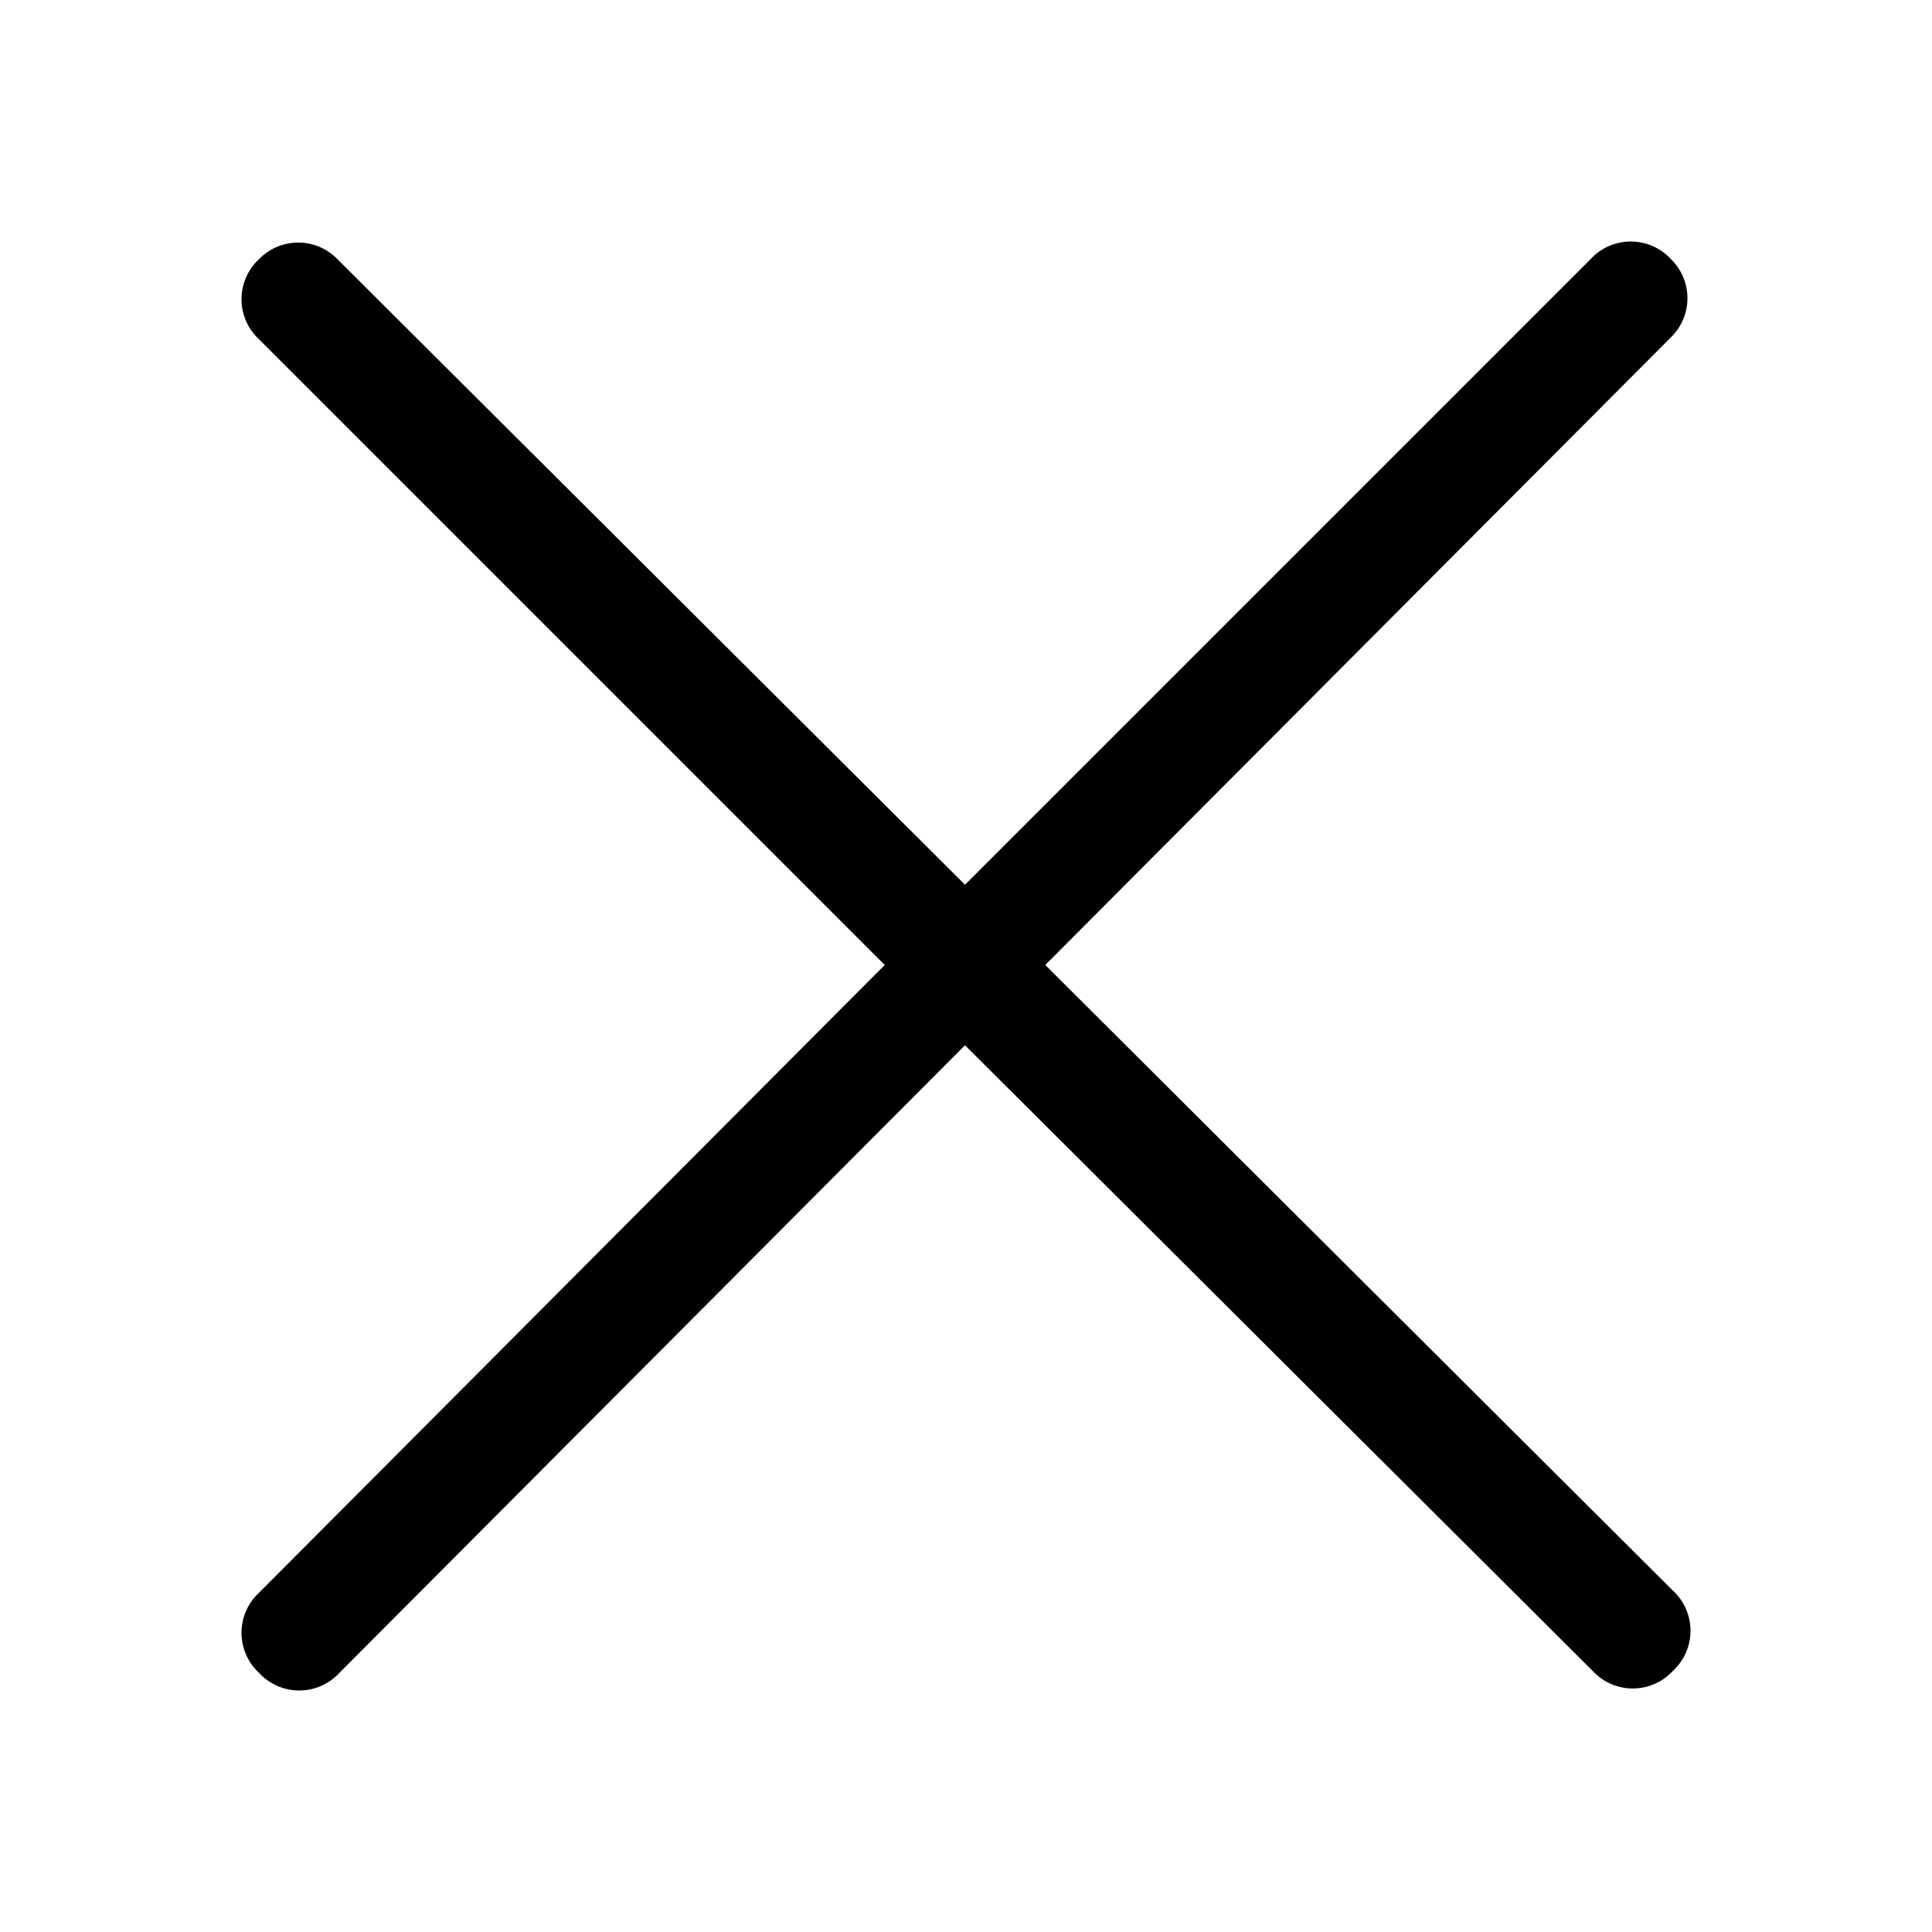
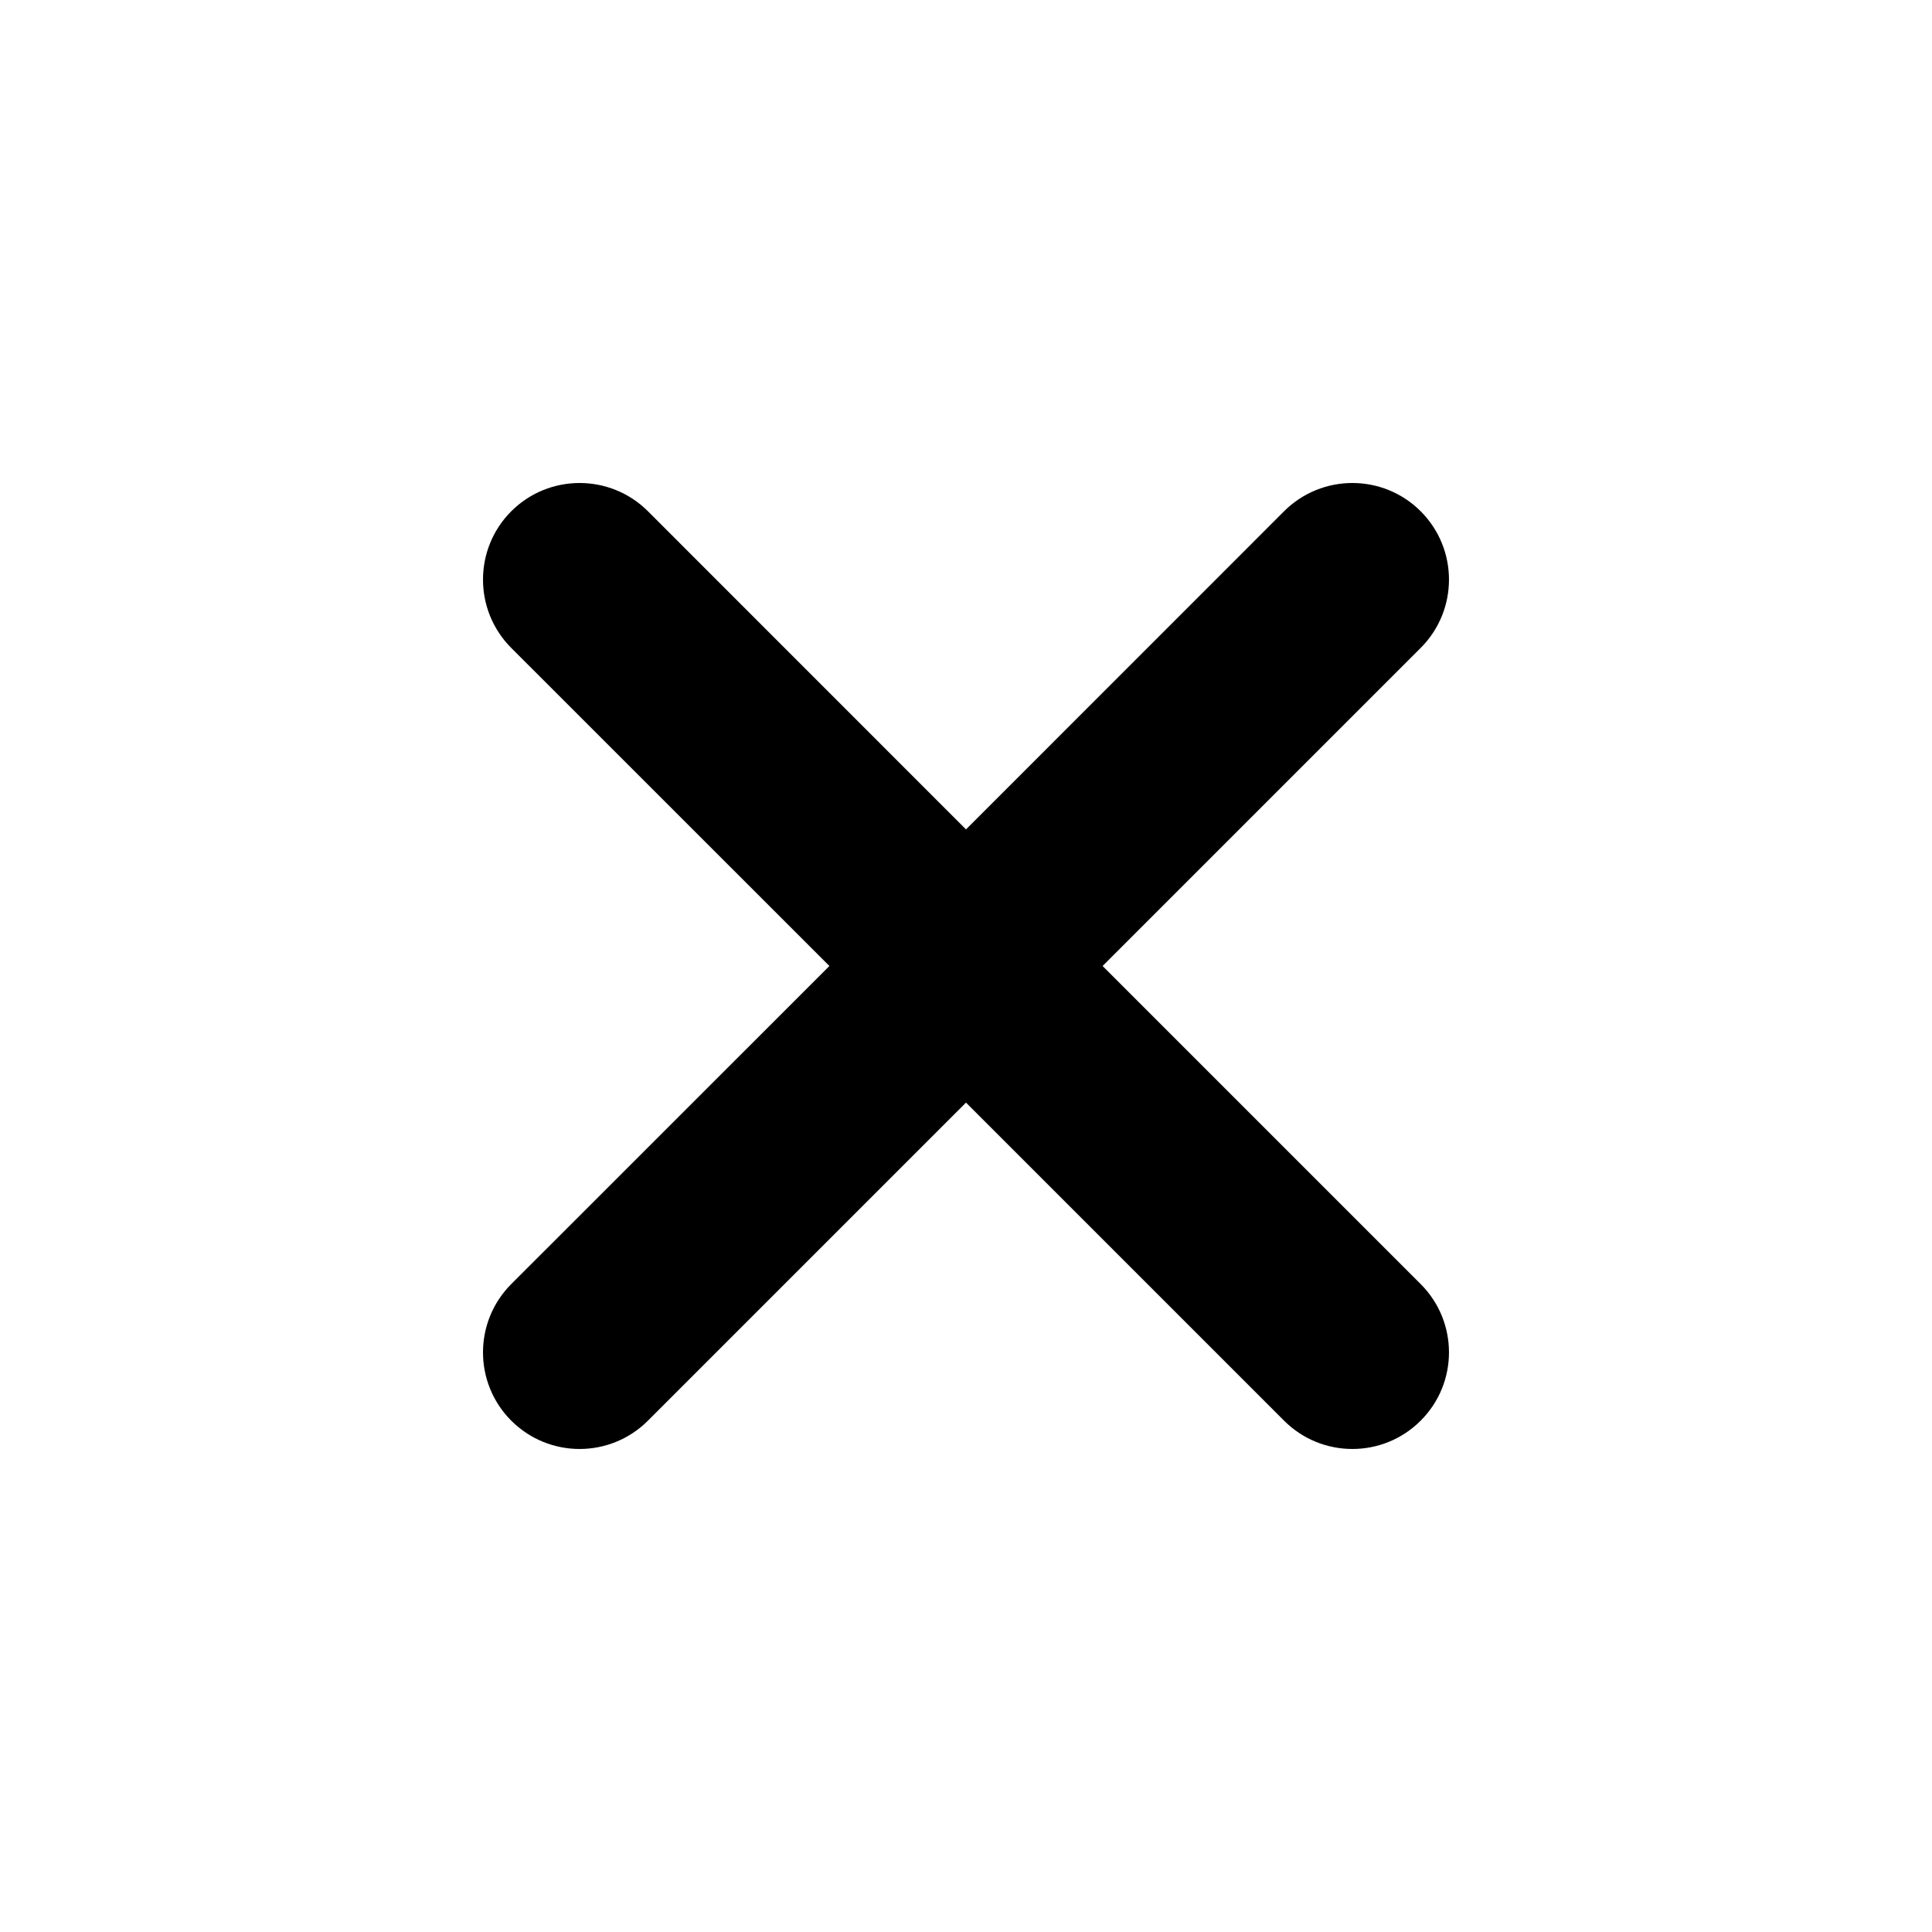
- <svg xmlns="http://www.w3.org/2000/svg" width="48" height="48" viewBox="0 0 48 48" fill="none">
-   <path d="M25.969 23.975L41.513 8.381C41.643 8.255 41.746 8.104 41.817 7.937C41.888 7.77 41.924 7.59 41.924 7.409C41.924 7.228 41.888 7.048 41.817 6.881C41.746 6.714 41.643 6.563 41.513 6.437C41.386 6.299 41.232 6.189 41.06 6.114C40.889 6.039 40.703 6 40.516 6C40.329 6 40.143 6.039 39.972 6.114C39.8 6.189 39.646 6.299 39.519 6.437L23.975 21.981L8.381 6.437C8.255 6.307 8.104 6.204 7.937 6.133C7.77 6.063 7.59 6.026 7.409 6.026C7.228 6.026 7.048 6.063 6.881 6.133C6.714 6.204 6.563 6.307 6.437 6.437C6.299 6.564 6.189 6.718 6.114 6.89C6.039 7.061 6 7.247 6 7.434C6 7.621 6.039 7.807 6.114 7.978C6.189 8.15 6.299 8.304 6.437 8.431L21.981 23.975L6.437 39.569C6.299 39.696 6.189 39.85 6.114 40.022C6.039 40.193 6 40.379 6 40.566C6 40.753 6.039 40.939 6.114 41.11C6.189 41.282 6.299 41.436 6.437 41.563C6.564 41.701 6.718 41.811 6.89 41.886C7.061 41.961 7.247 42 7.434 42C7.621 42 7.807 41.961 7.978 41.886C8.15 41.811 8.304 41.701 8.431 41.563L23.975 25.969L39.569 41.513C39.696 41.651 39.85 41.761 40.022 41.836C40.193 41.911 40.379 41.95 40.566 41.95C40.753 41.95 40.939 41.911 41.11 41.836C41.282 41.761 41.436 41.651 41.563 41.513C41.701 41.386 41.811 41.232 41.886 41.06C41.961 40.889 42 40.703 42 40.516C42 40.329 41.961 40.143 41.886 39.972C41.811 39.8 41.701 39.646 41.563 39.519L25.969 23.975Z" fill="black" />
+ <svg xmlns="http://www.w3.org/2000/svg" width="24" height="24" viewBox="0 0 24 24" fill="none">
+   <path d="M17.648 8.049C18.117 7.58 18.117 6.82 17.648 6.351C17.18 5.883 16.42 5.883 15.951 6.351L12 10.303L8.049 6.351C7.58 5.883 6.82 5.883 6.351 6.351C5.883 6.82 5.883 7.58 6.351 8.049L10.303 12L6.351 15.951C5.883 16.42 5.883 17.18 6.351 17.648C6.82 18.117 7.58 18.117 8.049 17.648L12 13.697L15.951 17.648C16.42 18.117 17.18 18.117 17.648 17.648C18.117 17.18 18.117 16.42 17.648 15.951L13.697 12L17.648 8.049Z" fill="black" />
</svg>
